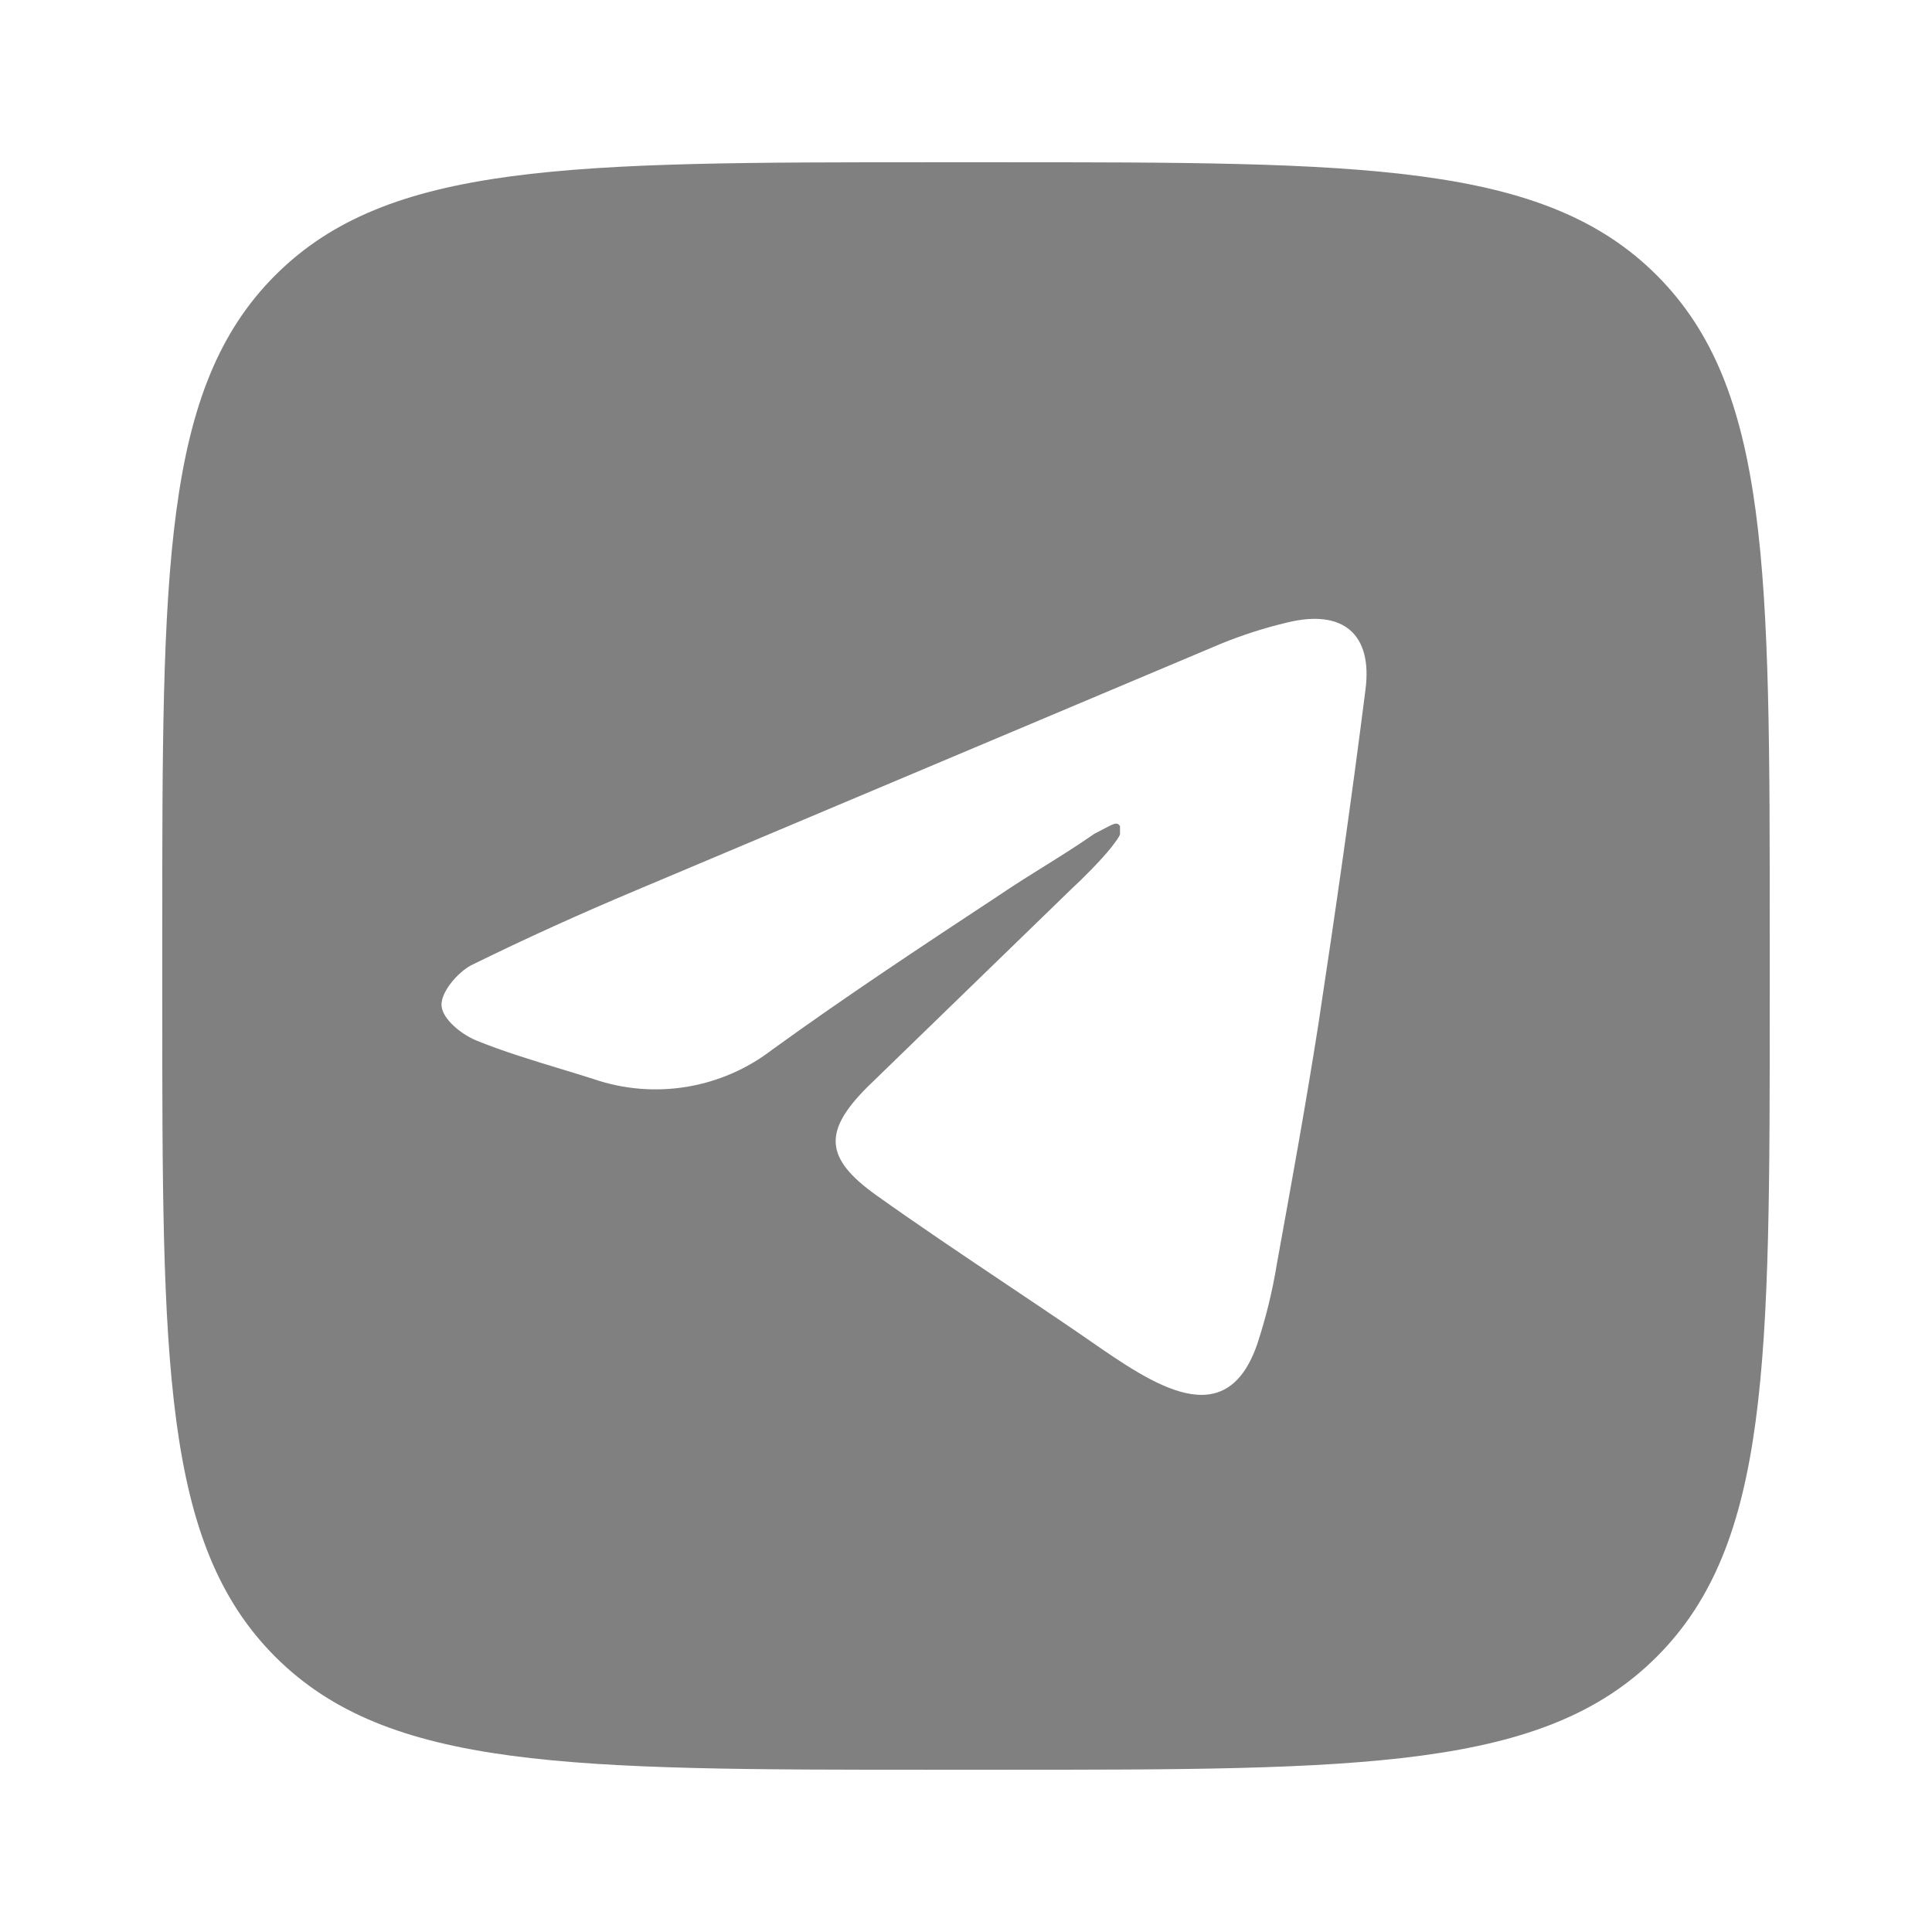
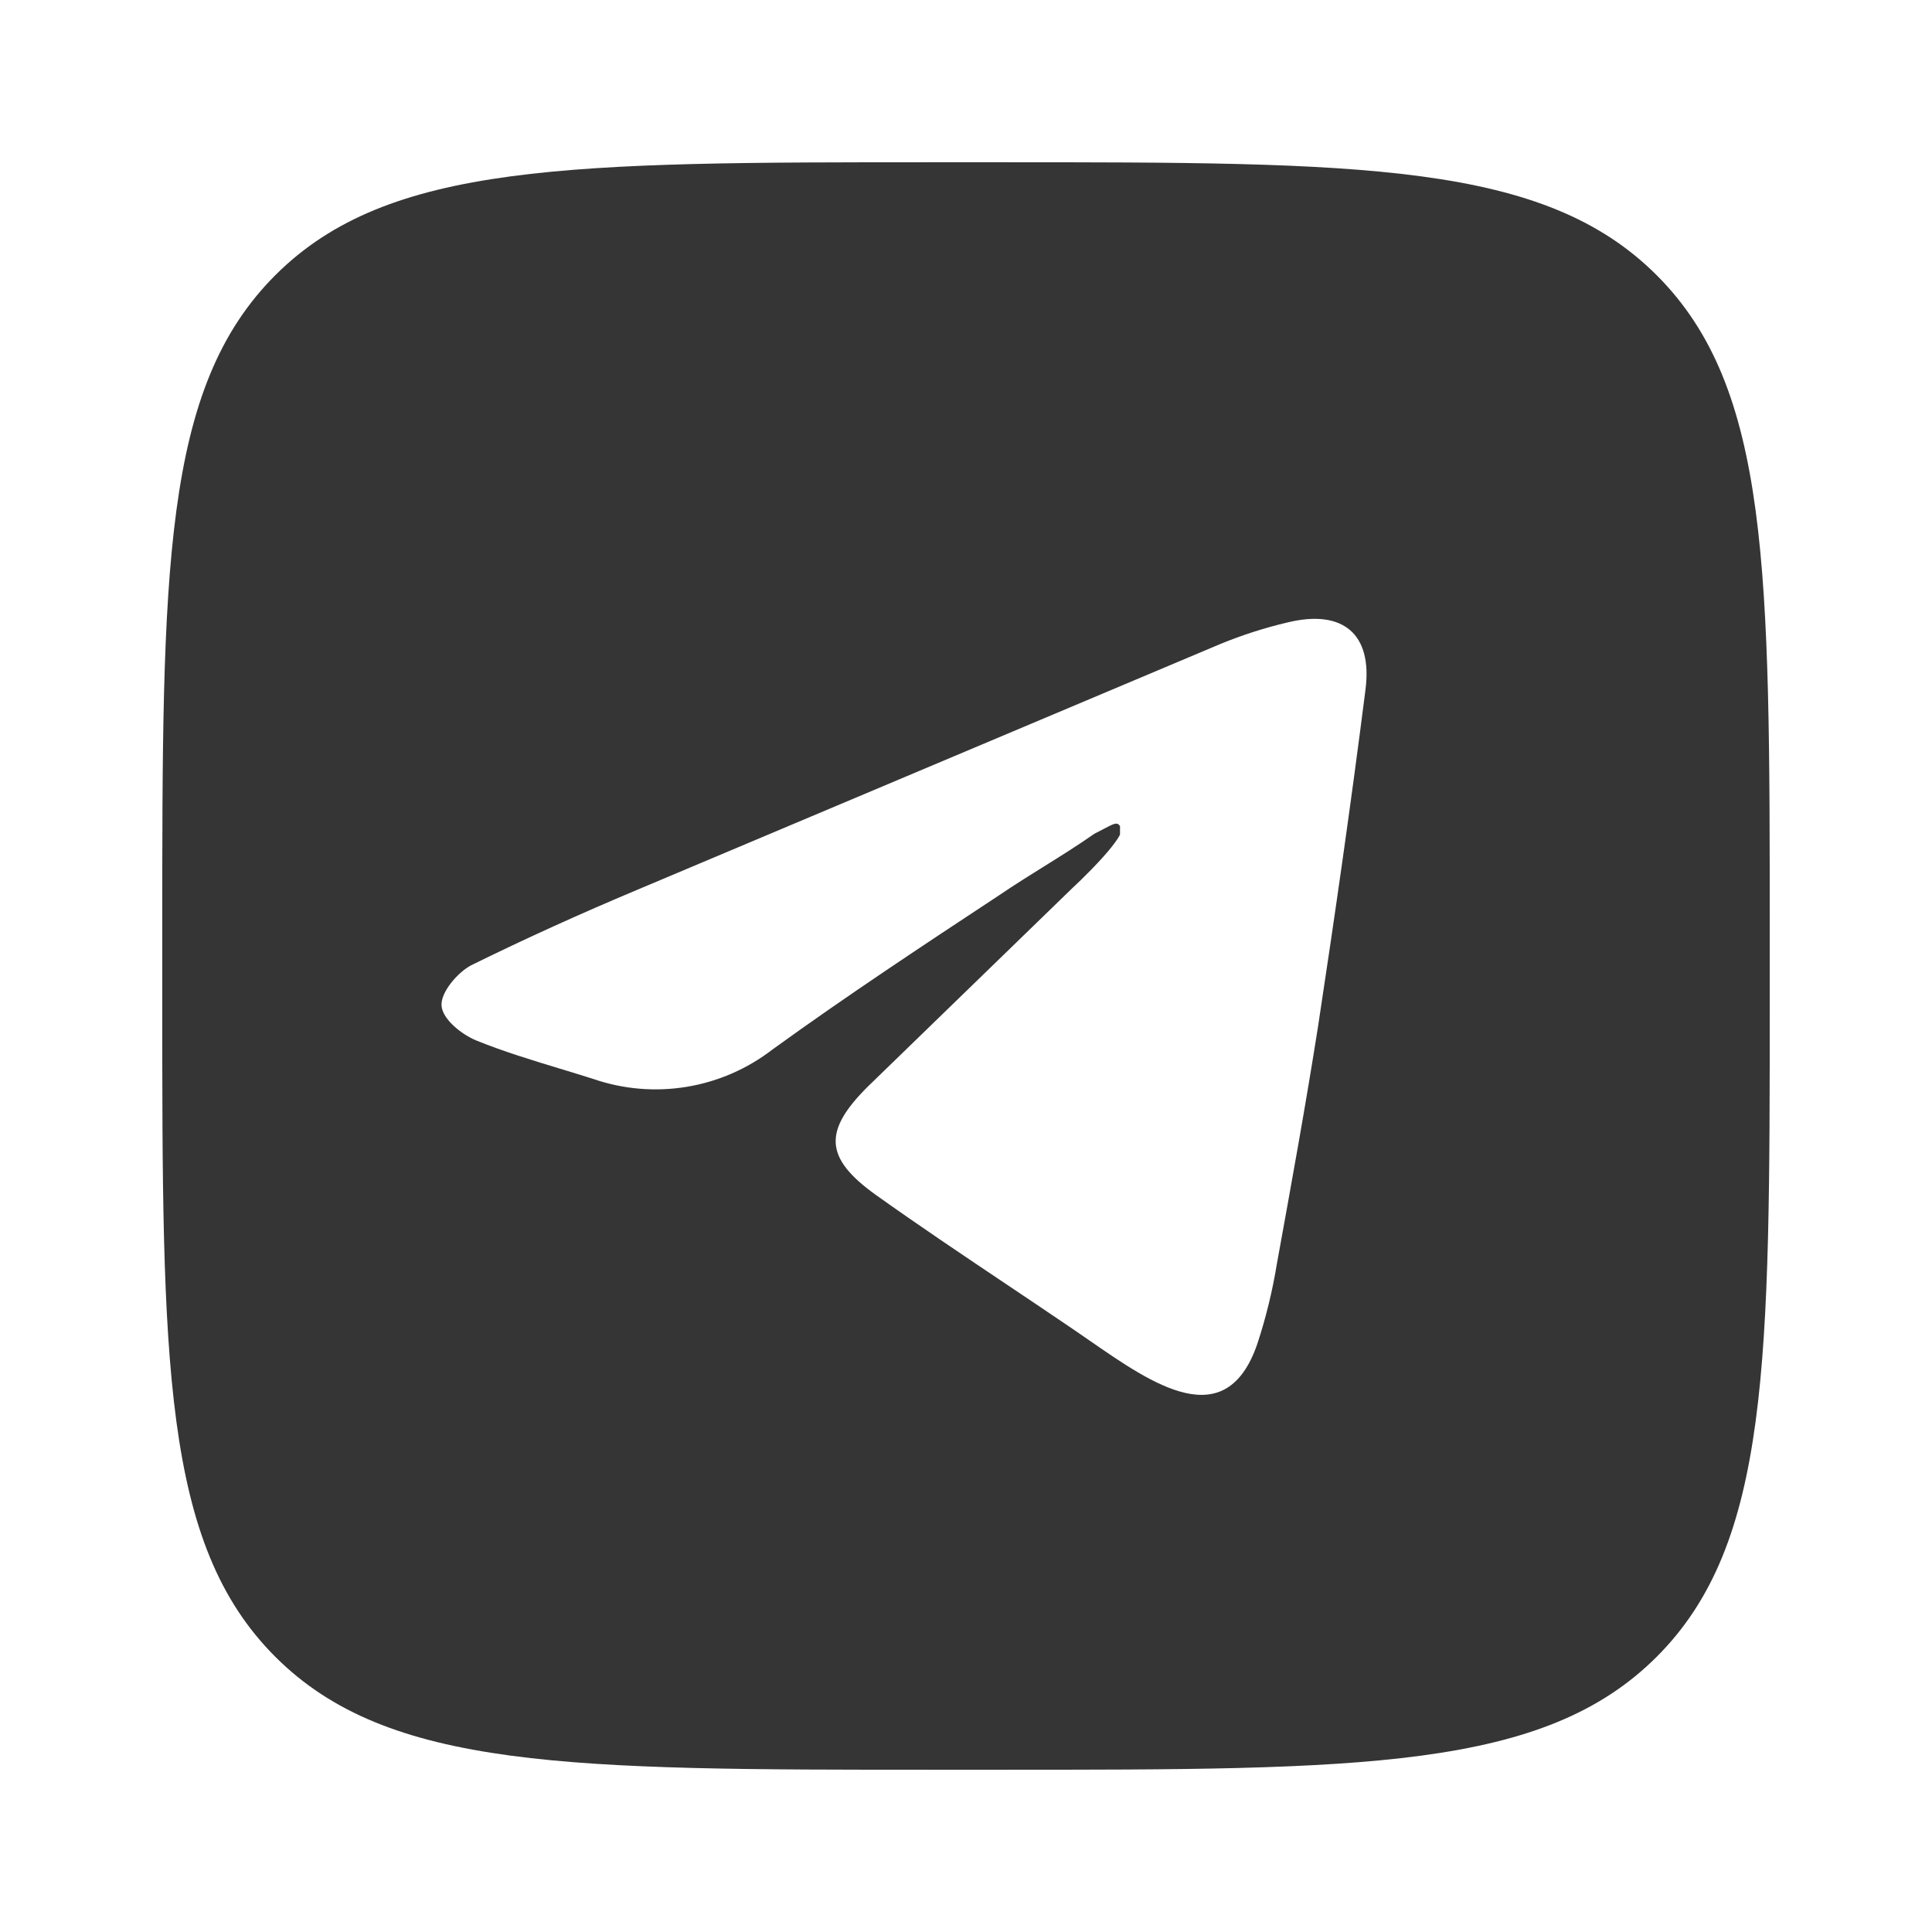
<svg xmlns="http://www.w3.org/2000/svg" width="256" height="256" viewBox="0 0 256 256" fill="none">
-   <path fill-rule="evenodd" clip-rule="evenodd" d="M36.473 36.473C21.5 51.446 21.5 75.544 21.5 123.74V132.26C21.5 180.456 21.5 204.555 36.473 219.527C51.446 234.5 75.544 234.5 123.74 234.5H132.26C180.456 234.5 204.555 234.5 219.527 219.527C234.5 204.555 234.5 180.456 234.5 132.26V123.74C234.5 75.544 234.5 51.446 219.527 36.473C204.555 21.5 180.456 21.5 132.26 21.5H123.74C75.544 21.5 51.446 21.5 36.473 36.473ZM148.407 110.471C148.407 110.471 148.578 110.59 147.275 112.251C145.971 113.911 143.363 116.521 142.06 117.709L114.92 144.047C109.112 149.86 109.23 153.42 115.986 158.284C121.755 162.397 127.576 166.3 133.45 170.238C136.386 172.206 139.335 174.183 142.297 176.199C142.977 176.663 143.67 177.143 144.37 177.628C152.819 183.483 162.435 190.148 166.593 178.097C167.741 174.612 168.612 171.042 169.201 167.42L169.225 167.29L169.225 167.288C171.113 156.891 173 146.494 174.653 135.98C176.905 121.149 179.038 106.319 180.935 91.37C181.882 84.014 177.971 80.692 170.623 82.471C167.59 83.185 164.618 84.137 161.735 85.319L84.341 117.945C76.993 121.03 69.645 124.352 62.416 127.911C60.638 128.861 58.386 131.471 58.505 133.25C58.623 135.03 61.112 137.047 63.127 137.877C66.71 139.329 70.478 140.474 74.253 141.621C75.722 142.067 77.192 142.514 78.653 142.979C82.619 144.339 86.86 144.692 90.997 144.009C95.133 143.326 99.036 141.627 102.356 139.064C112.193 131.945 122.268 125.301 132.342 118.658C134.562 117.157 136.471 115.968 138.349 114.8L138.349 114.8C140.478 113.474 142.567 112.174 145.023 110.471C145.521 110.222 145.939 110.001 146.292 109.814L146.292 109.814C147.617 109.113 148.033 108.893 148.407 109.455V110.471Z" fill="gray" />
+   <path fill-rule="evenodd" clip-rule="evenodd" d="M36.473 36.473C21.5 51.446 21.5 75.544 21.5 123.74V132.26C21.5 180.456 21.5 204.555 36.473 219.527C51.446 234.5 75.544 234.5 123.74 234.5H132.26C180.456 234.5 204.555 234.5 219.527 219.527C234.5 204.555 234.5 180.456 234.5 132.26V123.74C234.5 75.544 234.5 51.446 219.527 36.473C204.555 21.5 180.456 21.5 132.26 21.5H123.74C75.544 21.5 51.446 21.5 36.473 36.473ZM148.407 110.471C148.407 110.471 148.578 110.59 147.275 112.251C145.971 113.911 143.363 116.521 142.06 117.709L114.92 144.047C109.112 149.86 109.23 153.42 115.986 158.284C121.755 162.397 127.576 166.3 133.45 170.238C136.386 172.206 139.335 174.183 142.297 176.199C142.977 176.663 143.67 177.143 144.37 177.628C152.819 183.483 162.435 190.148 166.593 178.097C167.741 174.612 168.612 171.042 169.201 167.42L169.225 167.29L169.225 167.288C171.113 156.891 173 146.494 174.653 135.98C176.905 121.149 179.038 106.319 180.935 91.37C181.882 84.014 177.971 80.692 170.623 82.471C167.59 83.185 164.618 84.137 161.735 85.319L84.341 117.945C76.993 121.03 69.645 124.352 62.416 127.911C60.638 128.861 58.386 131.471 58.505 133.25C58.623 135.03 61.112 137.047 63.127 137.877C66.71 139.329 70.478 140.474 74.253 141.621C75.722 142.067 77.192 142.514 78.653 142.979C82.619 144.339 86.86 144.692 90.997 144.009C95.133 143.326 99.036 141.627 102.356 139.064C112.193 131.945 122.268 125.301 132.342 118.658C134.562 117.157 136.471 115.968 138.349 114.8L138.349 114.8C140.478 113.474 142.567 112.174 145.023 110.471C145.521 110.222 145.939 110.001 146.292 109.814L146.292 109.814C147.617 109.113 148.033 108.893 148.407 109.455V110.471Z" fill="#353535" />
</svg>
